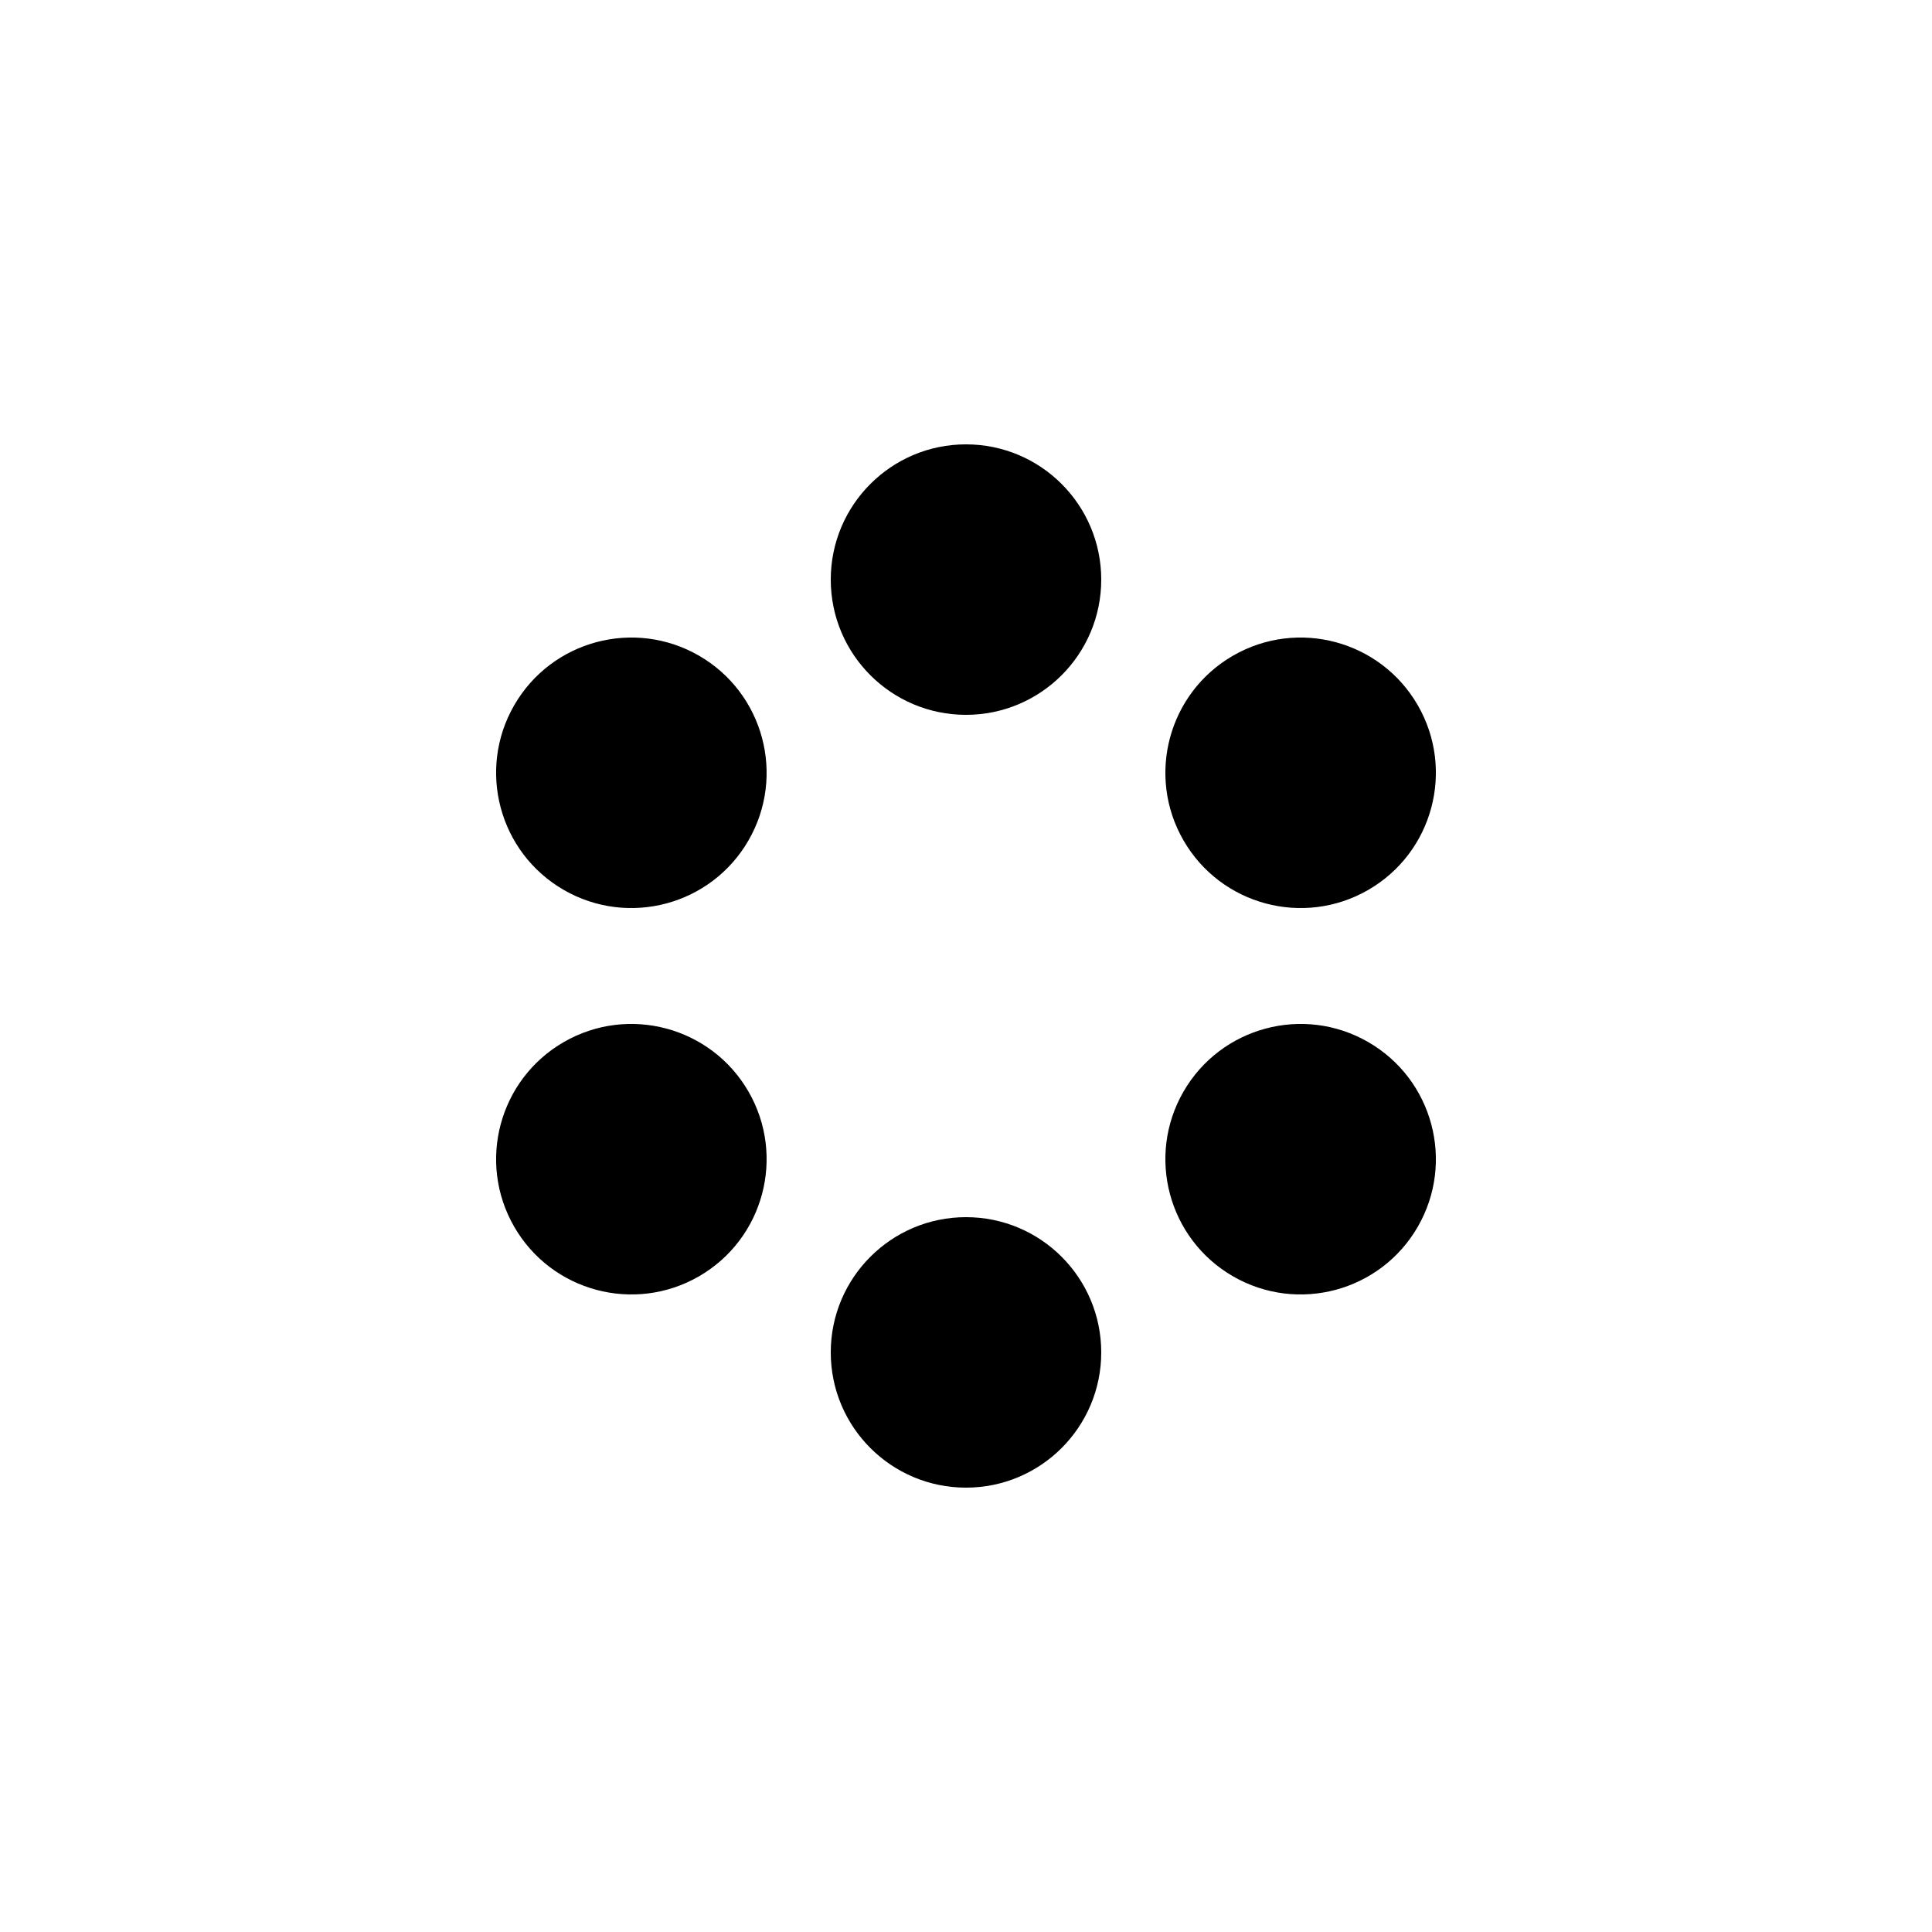
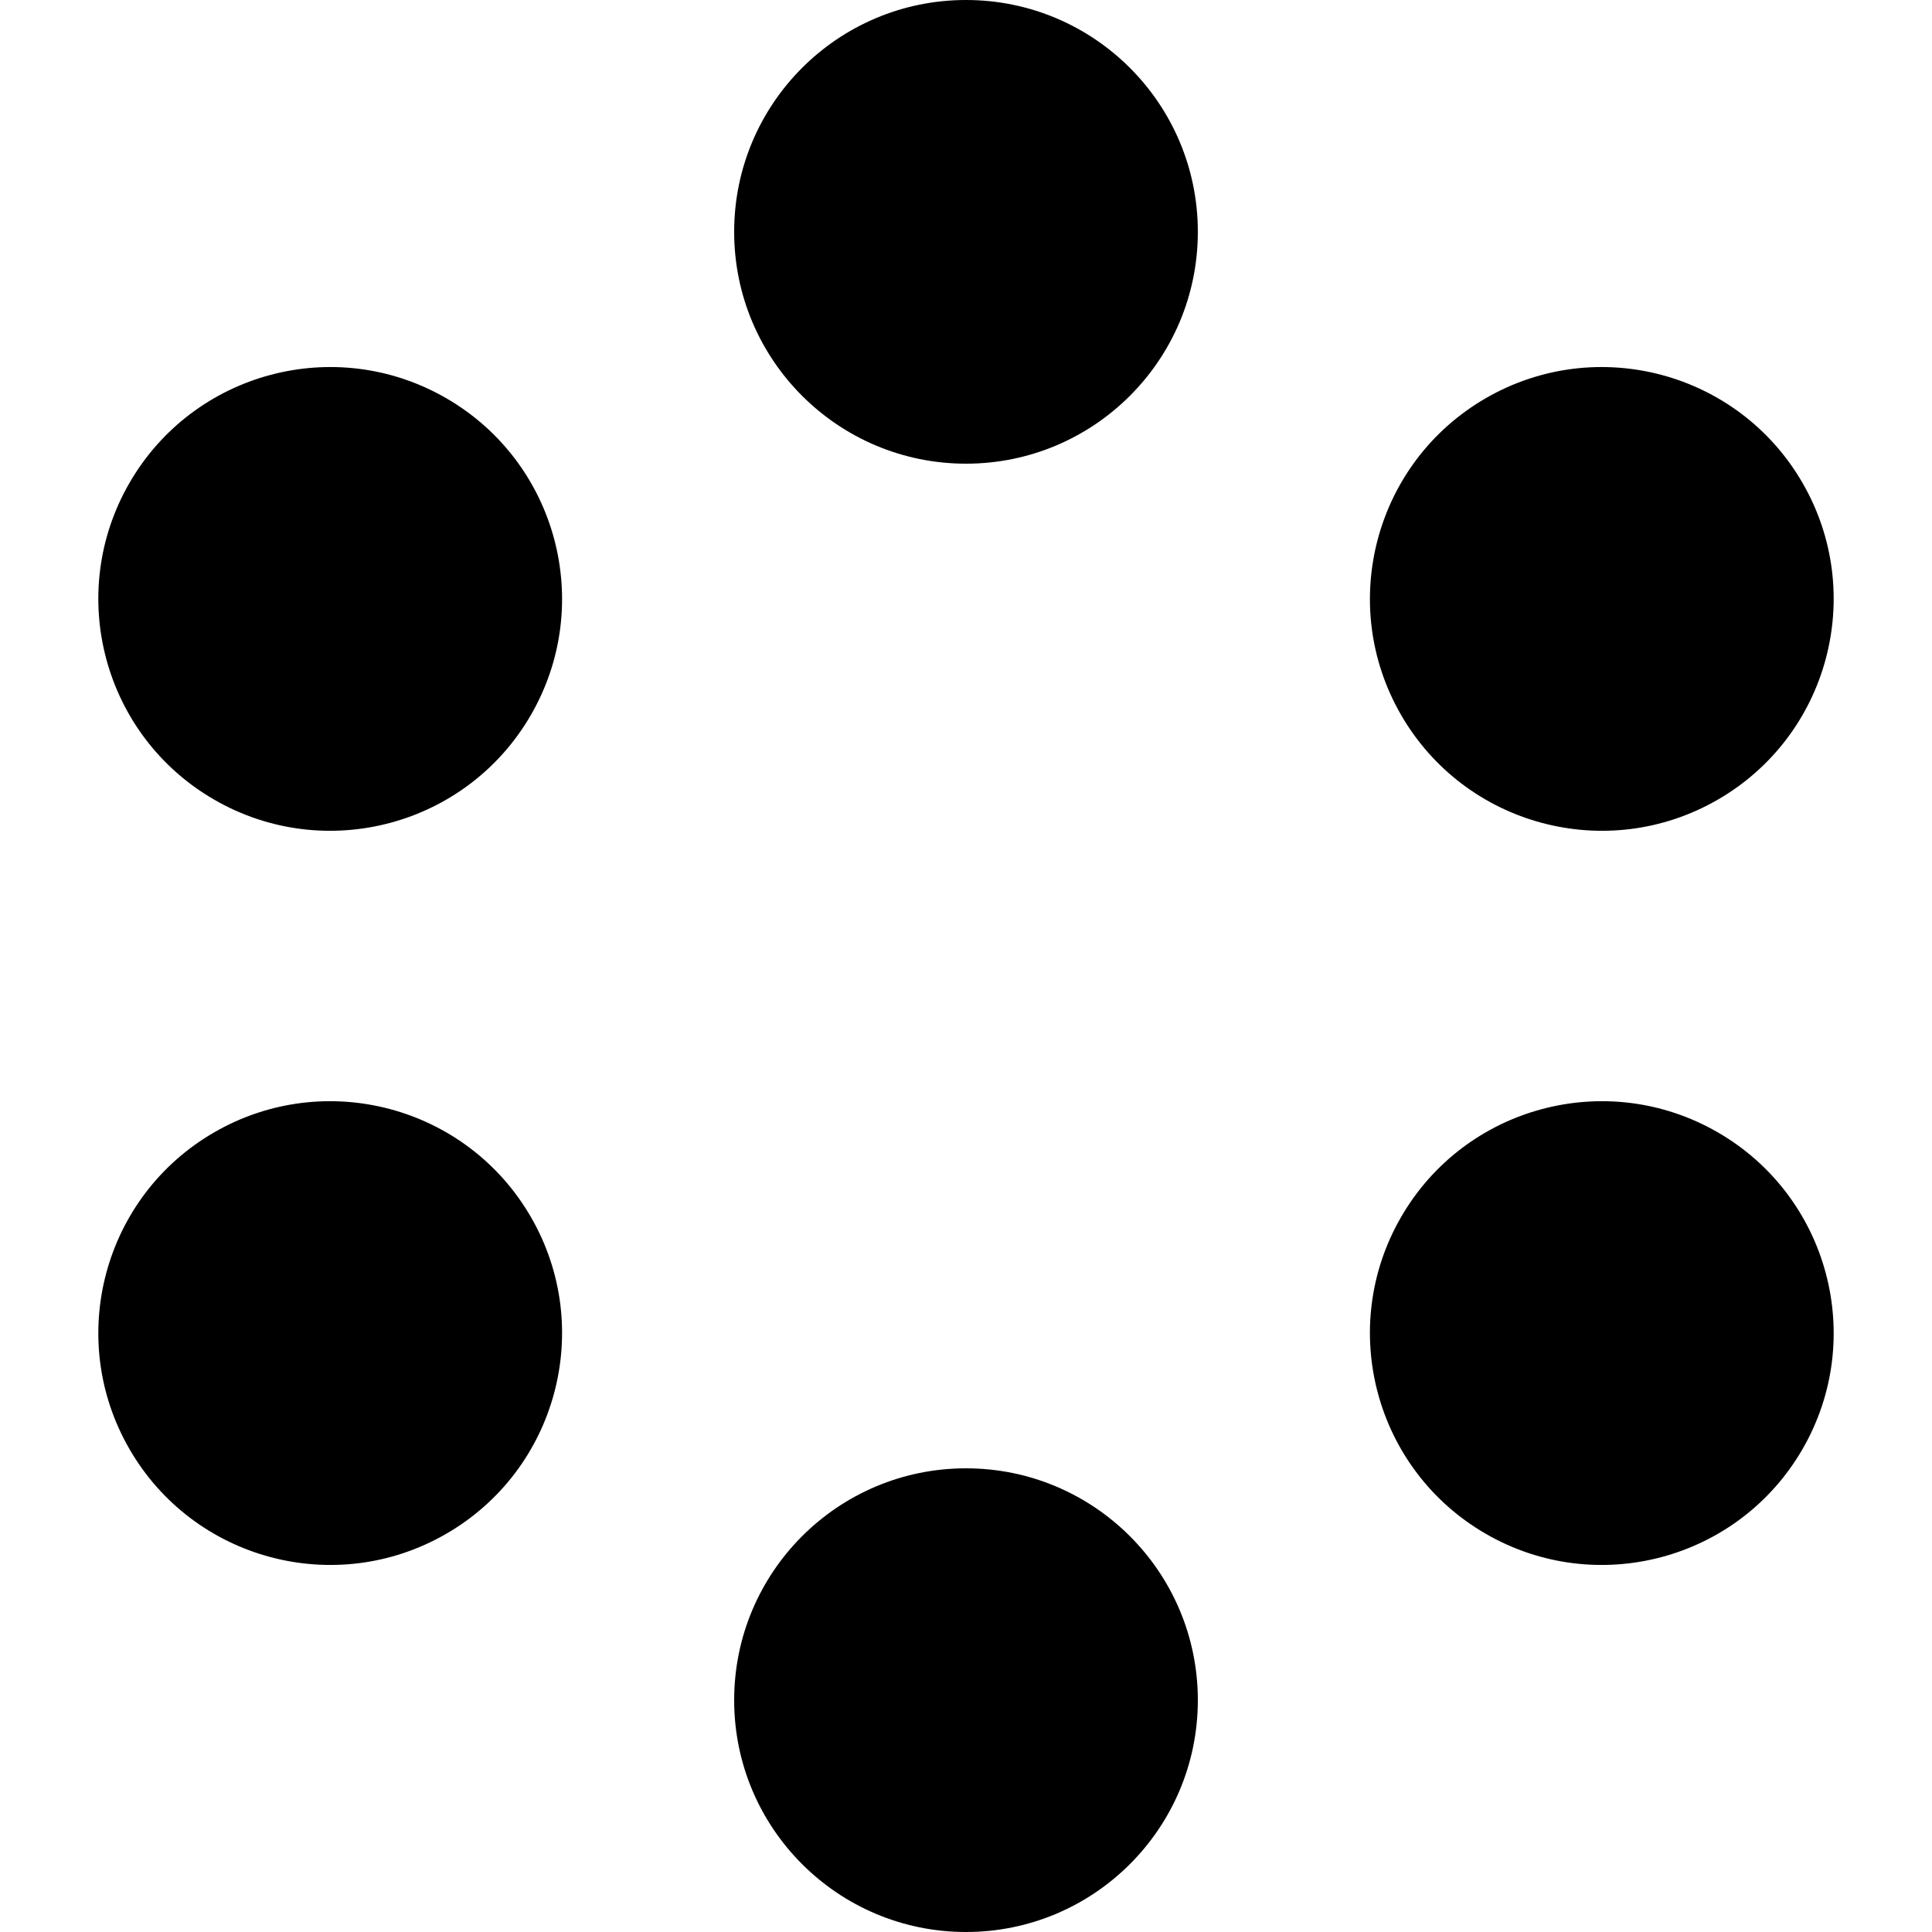
<svg xmlns="http://www.w3.org/2000/svg" width="100" height="100" viewBox="0 0 100 100">
  <defs>
-     <circle id="parts" cx="50" cy="30" r="7" />
-     <symbol id="loading-icon" viewBox="0 0 100 100">
+     <circle id="parts" cy="-38" r="12" />
+     <symbol id="loading-icon" viewBox="-50 -50 100 100">
      <use id="parts1" href="#parts" />
-       <use id="parts2" href="#parts" transform="rotate(60 50 50)" />
-       <use id="parts3" href="#parts" transform="rotate(120 50 50)" />
-       <use id="parts4" href="#parts" transform="rotate(180 50 50)" />
-       <use id="parts5" href="#parts" transform="rotate(240 50 50)" />
-       <use id="parts6" href="#parts" transform="rotate(300 50 50)" />
+       <use id="parts2" href="#parts" transform="rotate(60)" />
+       <use id="parts3" href="#parts" transform="rotate(120)" />
+       <use id="parts4" href="#parts" transform="rotate(180)" />
+       <use id="parts5" href="#parts" transform="rotate(240)" />
+       <use id="parts6" href="#parts" transform="rotate(300)" />
      <animate href="#parts1" attributeName="fill" values="#90917f; #f0e9a5; #90917f; #90917f" begin="-0.0s" dur="1.8s" keyTimes="0; 0.25; 0.5; 1" repeatCount="indefinite" />
      <animate href="#parts2" attributeName="fill" values="#90917f; #f0e9a5; #90917f; #90917f" begin="-1.5s" dur="1.8s" keyTimes="0; 0.25; 0.5; 1" repeatCount="indefinite" />
      <animate href="#parts3" attributeName="fill" values="#90917f; #f0e9a5; #90917f; #90917f" begin="-1.2s" dur="1.8s" keyTimes="0; 0.25; 0.5; 1" repeatCount="indefinite" />
      <animate href="#parts4" attributeName="fill" values="#90917f; #f0e9a5; #90917f; #90917f" begin="-0.9s" dur="1.8s" keyTimes="0; 0.25; 0.5; 1" repeatCount="indefinite" />
      <animate href="#parts5" attributeName="fill" values="#90917f; #f0e9a5; #90917f; #90917f" begin="-0.6s" dur="1.8s" keyTimes="0; 0.25; 0.5; 1" repeatCount="indefinite" />
      <animate href="#parts6" attributeName="fill" values="#90917f; #f0e9a5; #90917f; #90917f" begin="-0.3s" dur="1.8s" keyTimes="0; 0.25; 0.5; 1" repeatCount="indefinite" />
    </symbol>
  </defs>
  <use href="#loading-icon" />
</svg>
